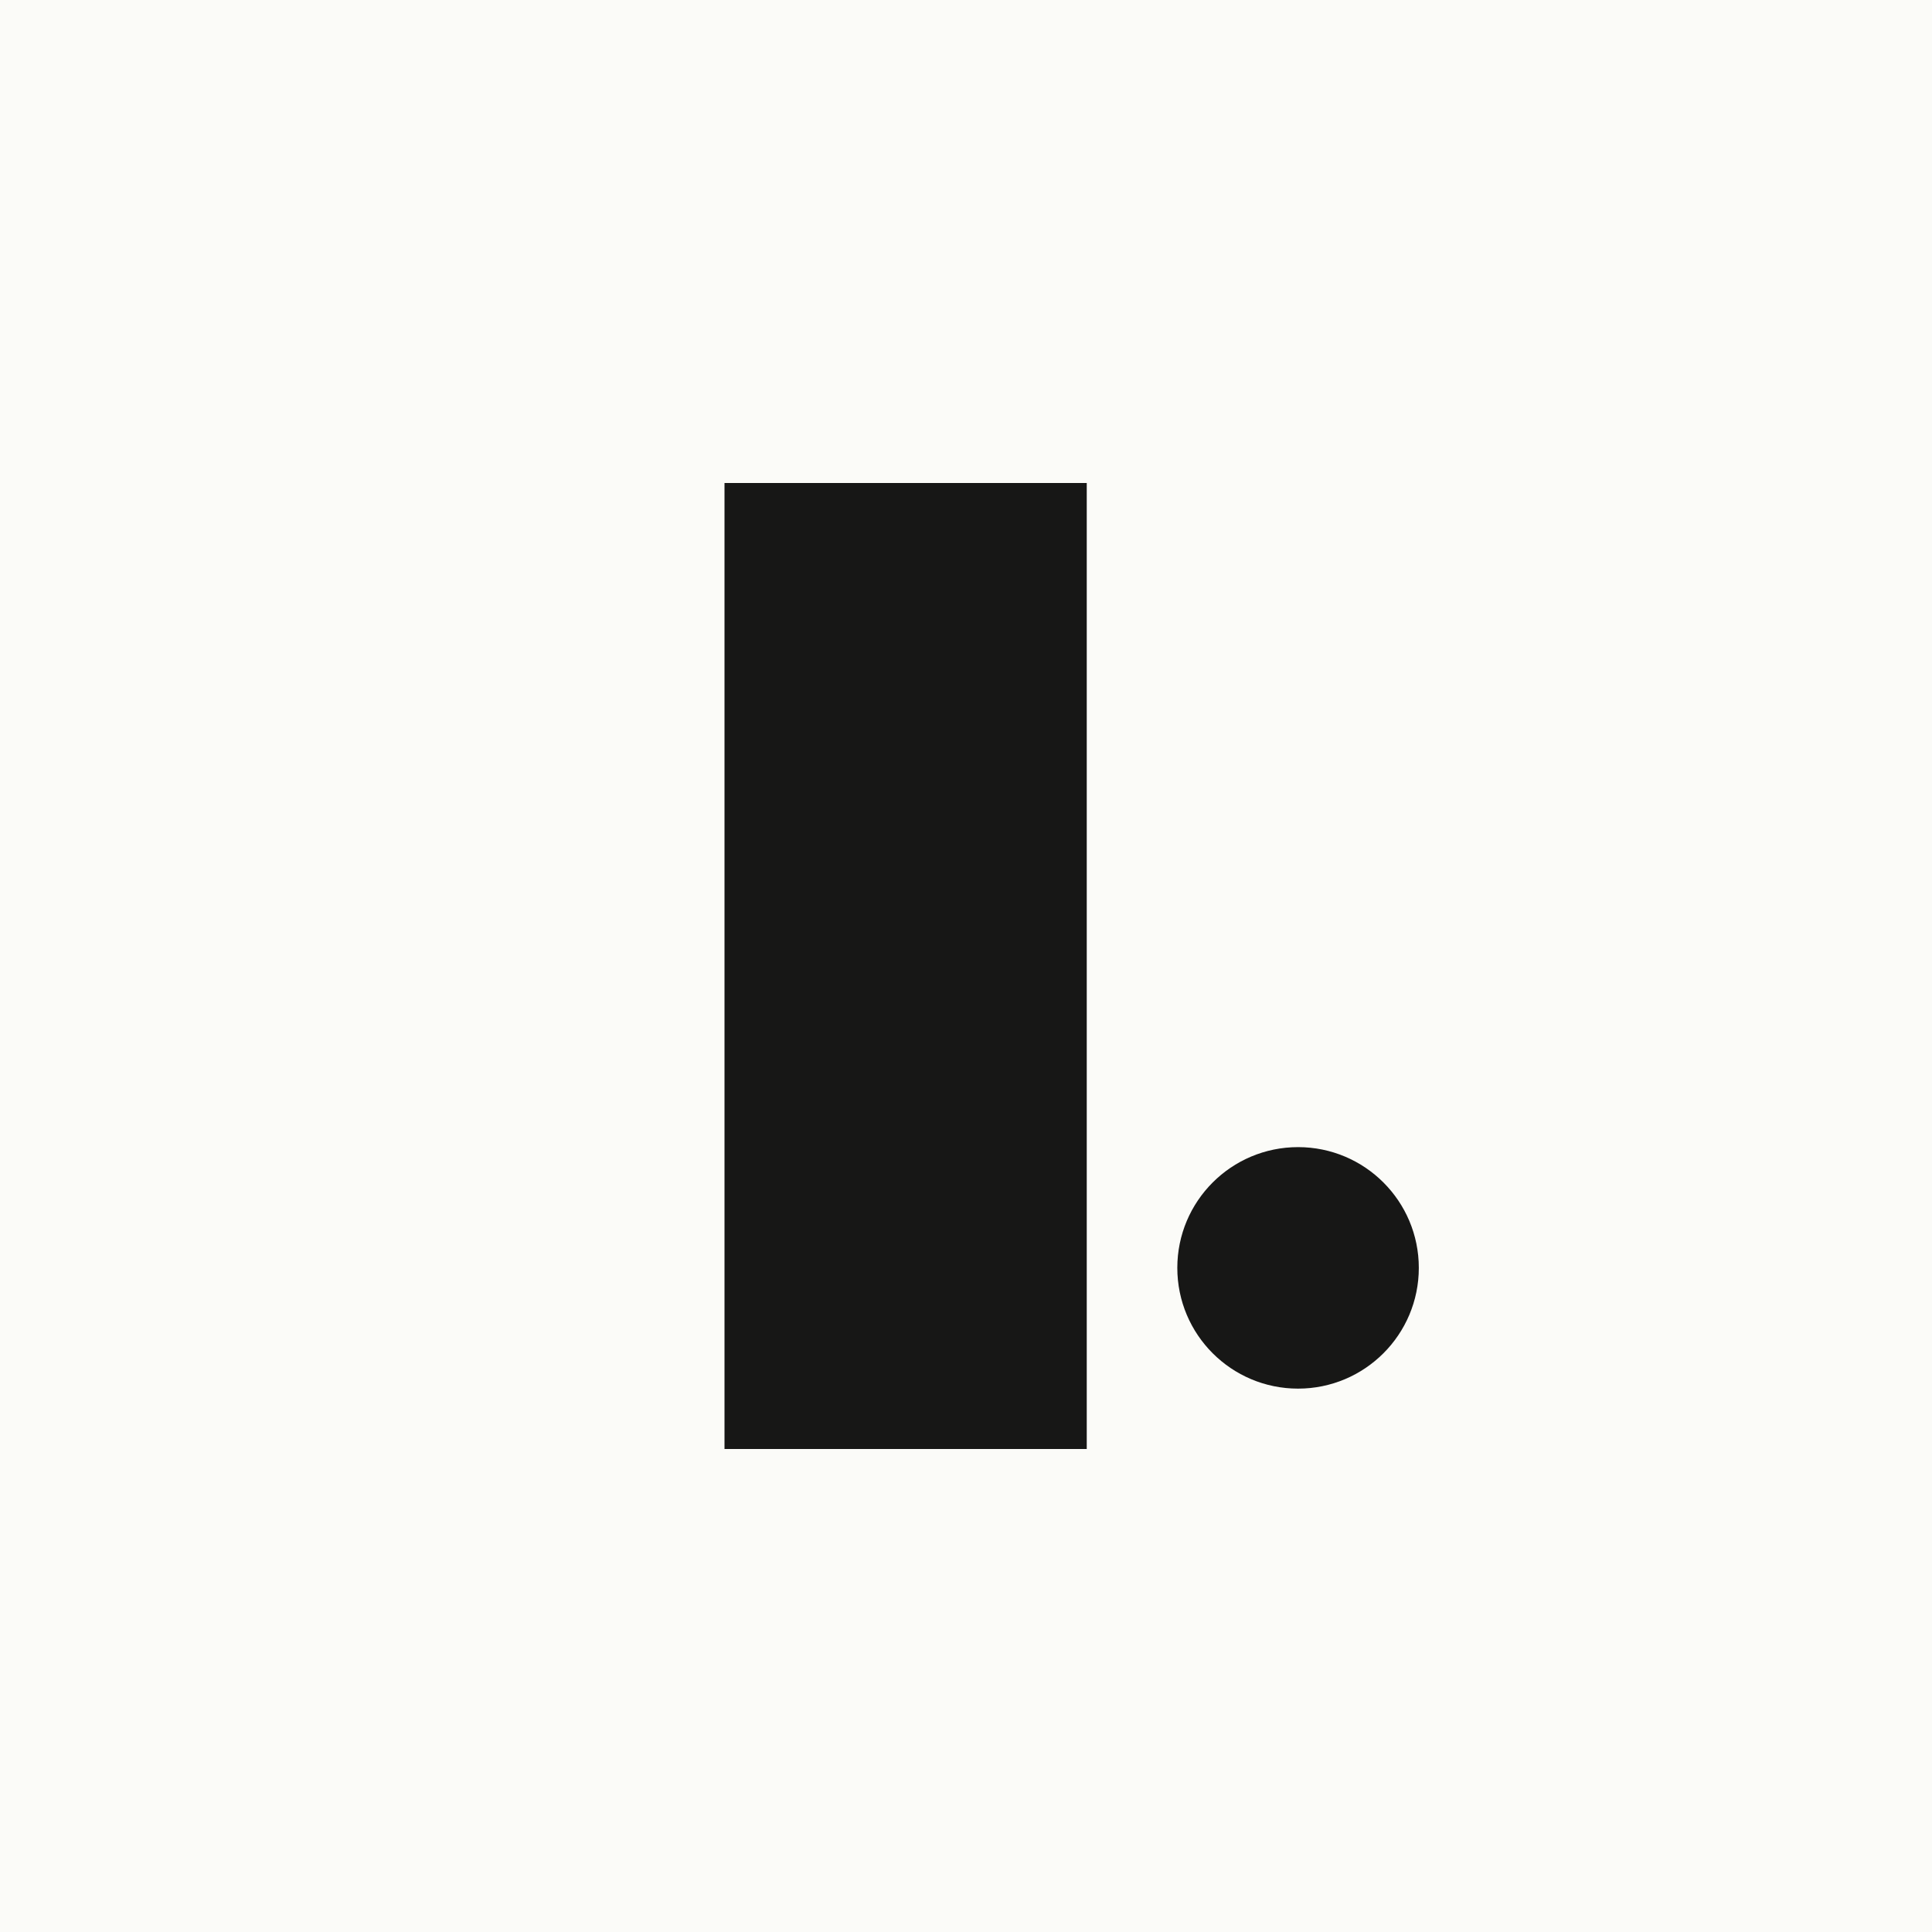
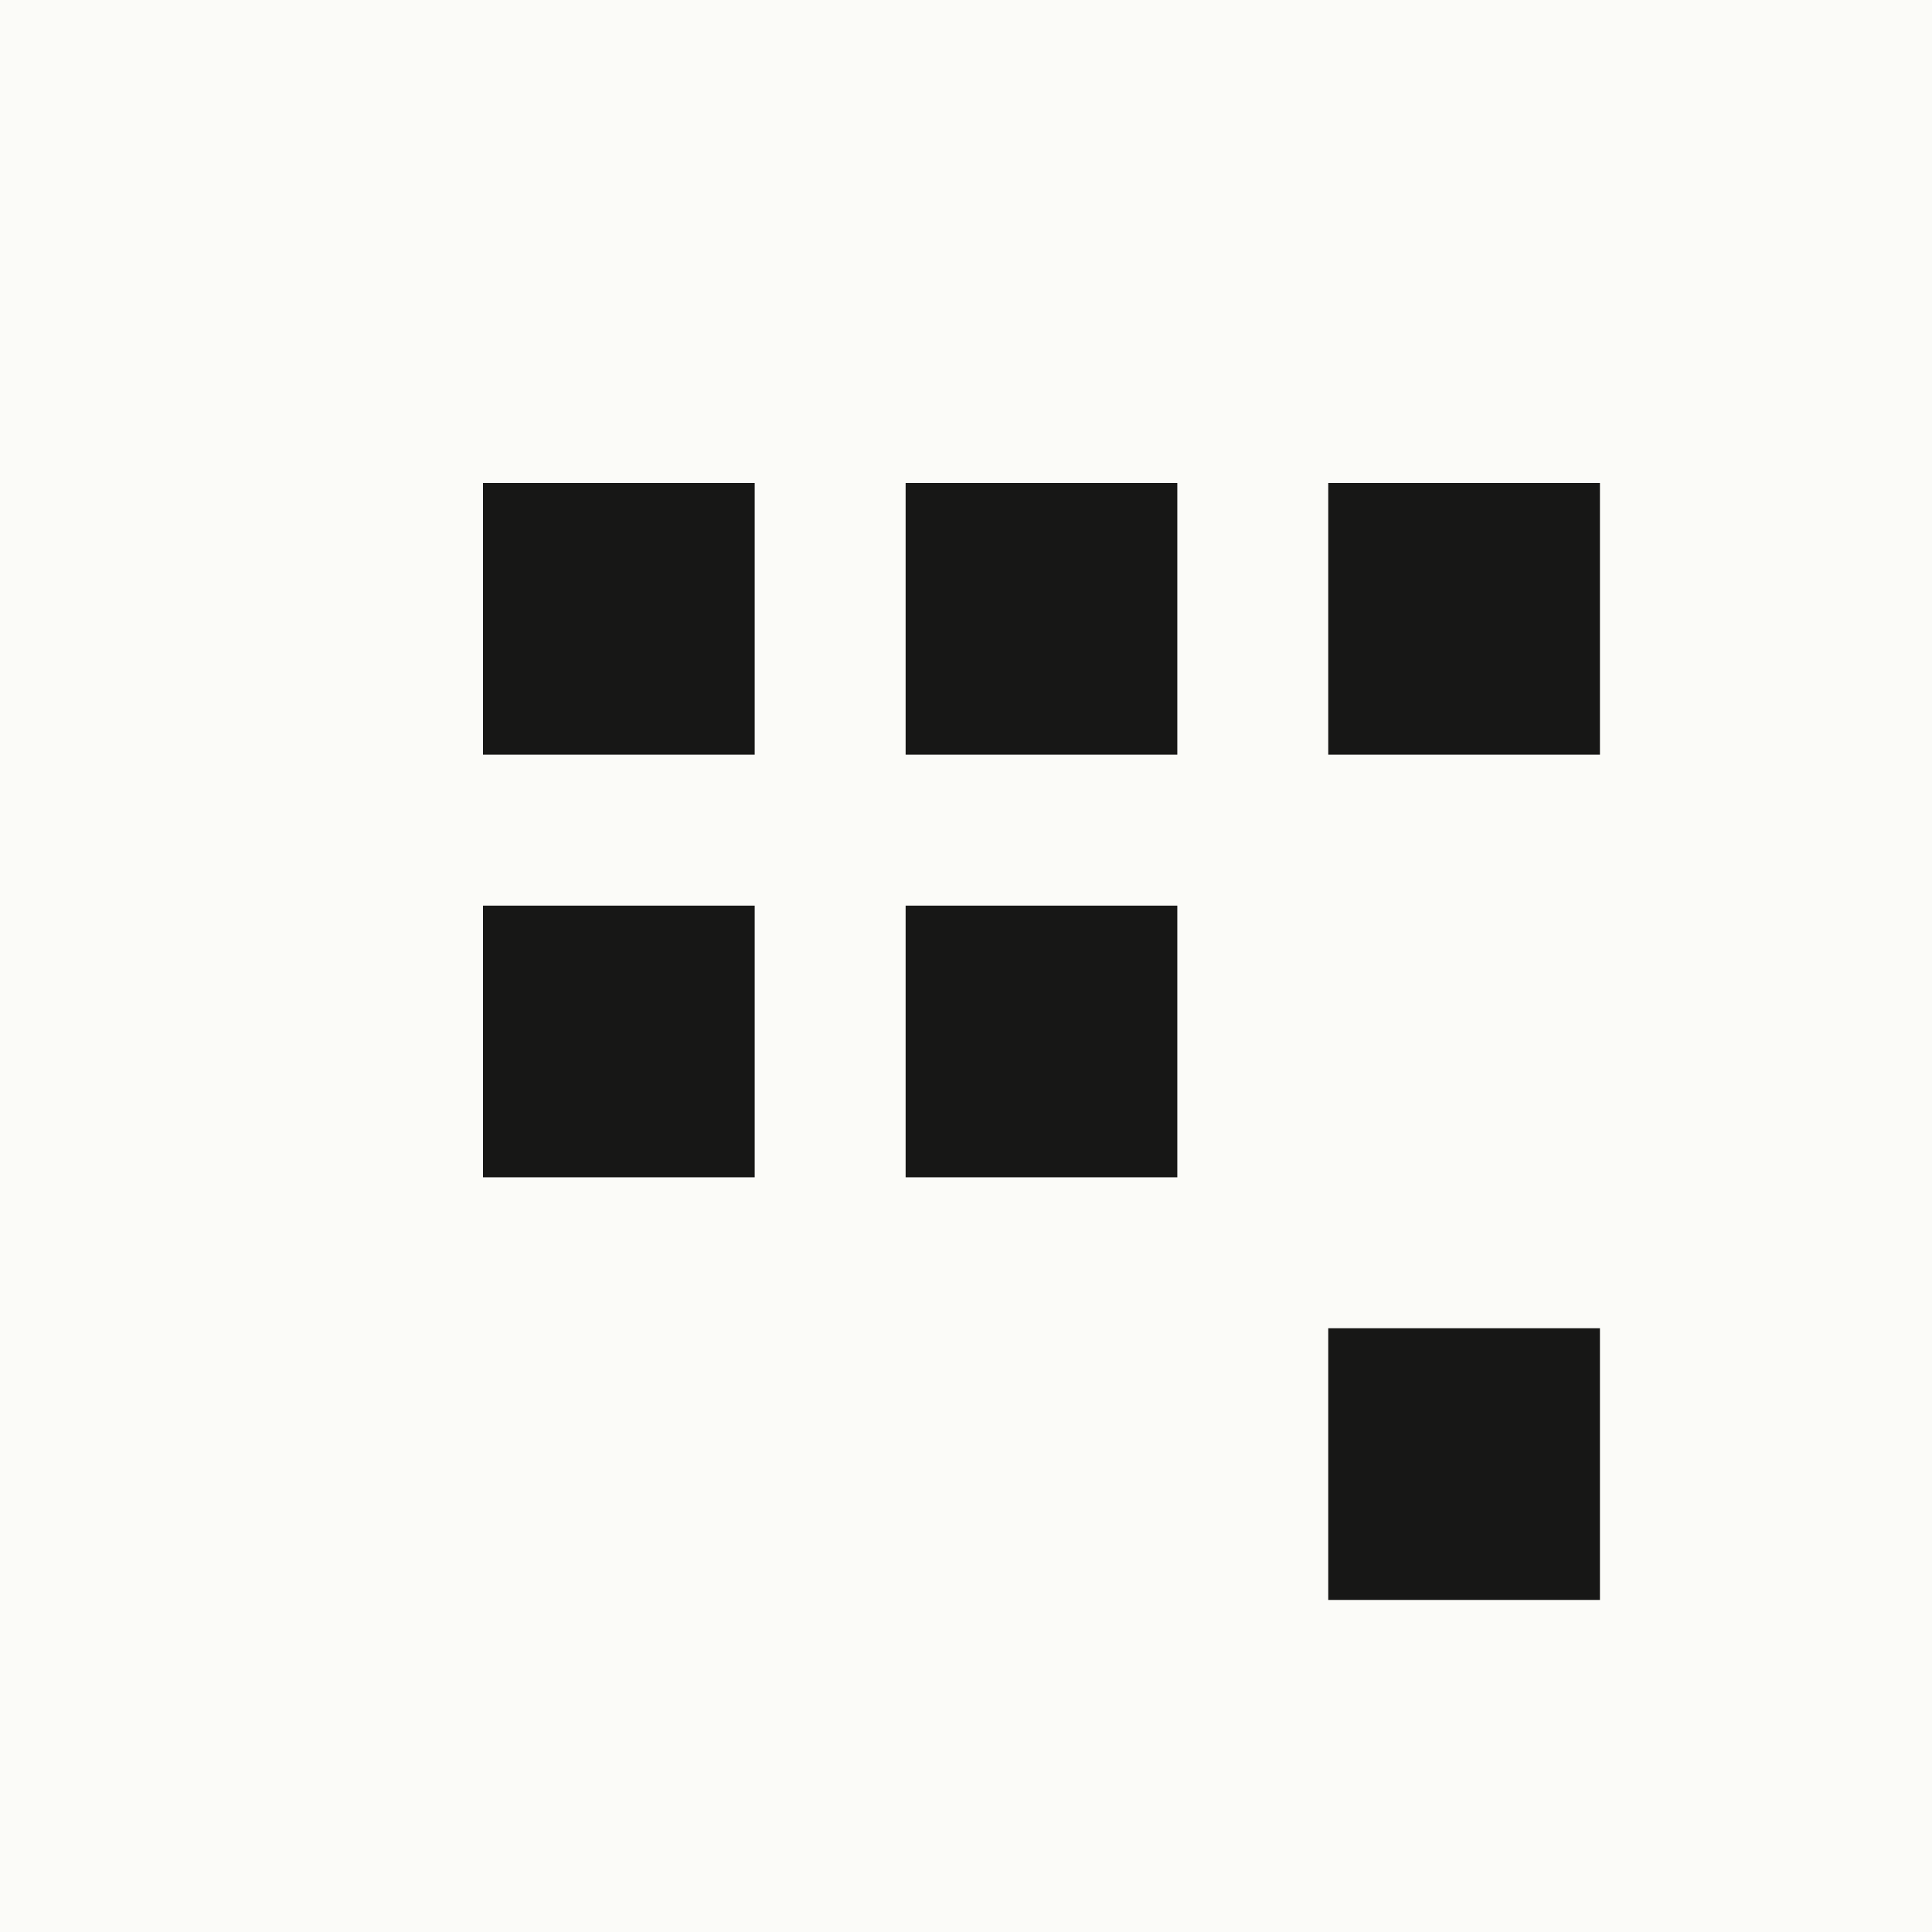
<svg xmlns="http://www.w3.org/2000/svg" viewBox="0 0 64 64">
  <rect width="64" height="64" fill="#fbfbf8" />
-   <rect x="24" y="16" width="12" height="32" fill="#171716" />
-   <circle cx="43" cy="42" r="4" fill="#171716" />
+   <rect x="16" y="16" width="9" height="9" fill="#171716" />
+   <rect x="30" y="16" width="9" height="9" fill="#171716" />
+   <rect x="44" y="16" width="9" height="9" fill="#171716" />
+   <rect x="16" y="30" width="9" height="9" fill="#171716" />
+   <rect x="30" y="30" width="9" height="9" fill="#171716" />
+   <rect x="44" y="44" width="9" height="9" fill="#171716" />
</svg>
